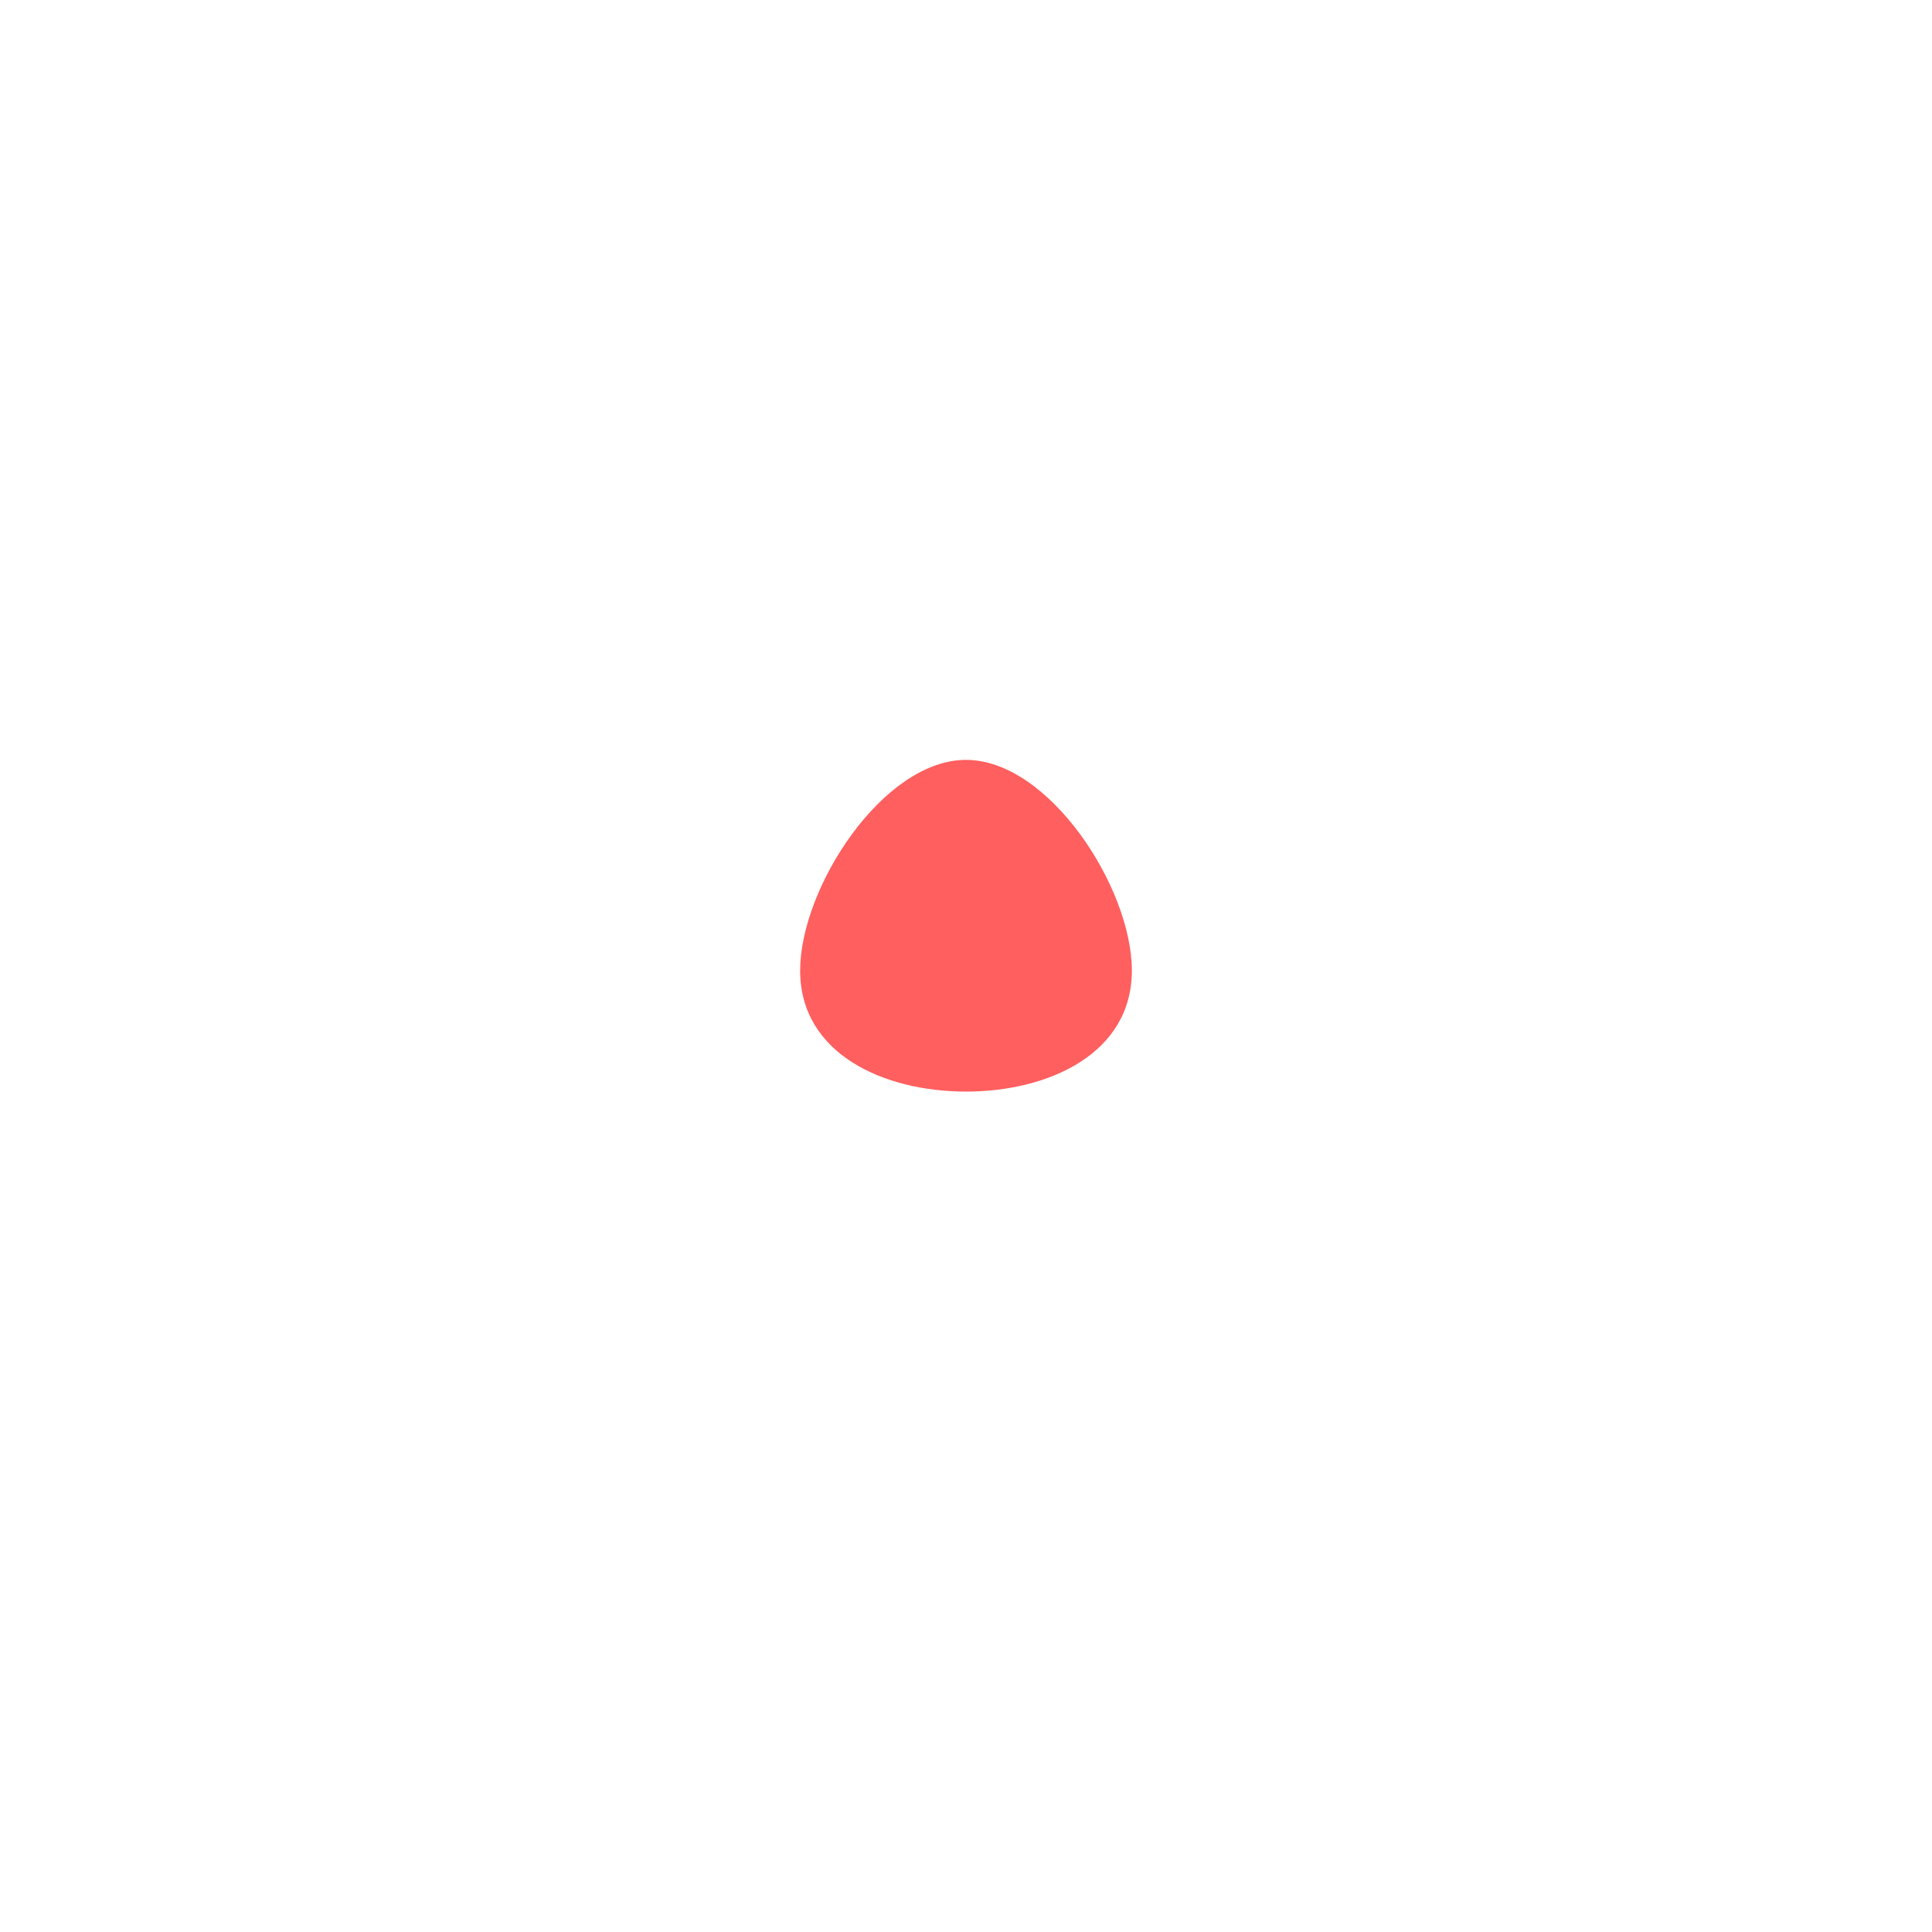
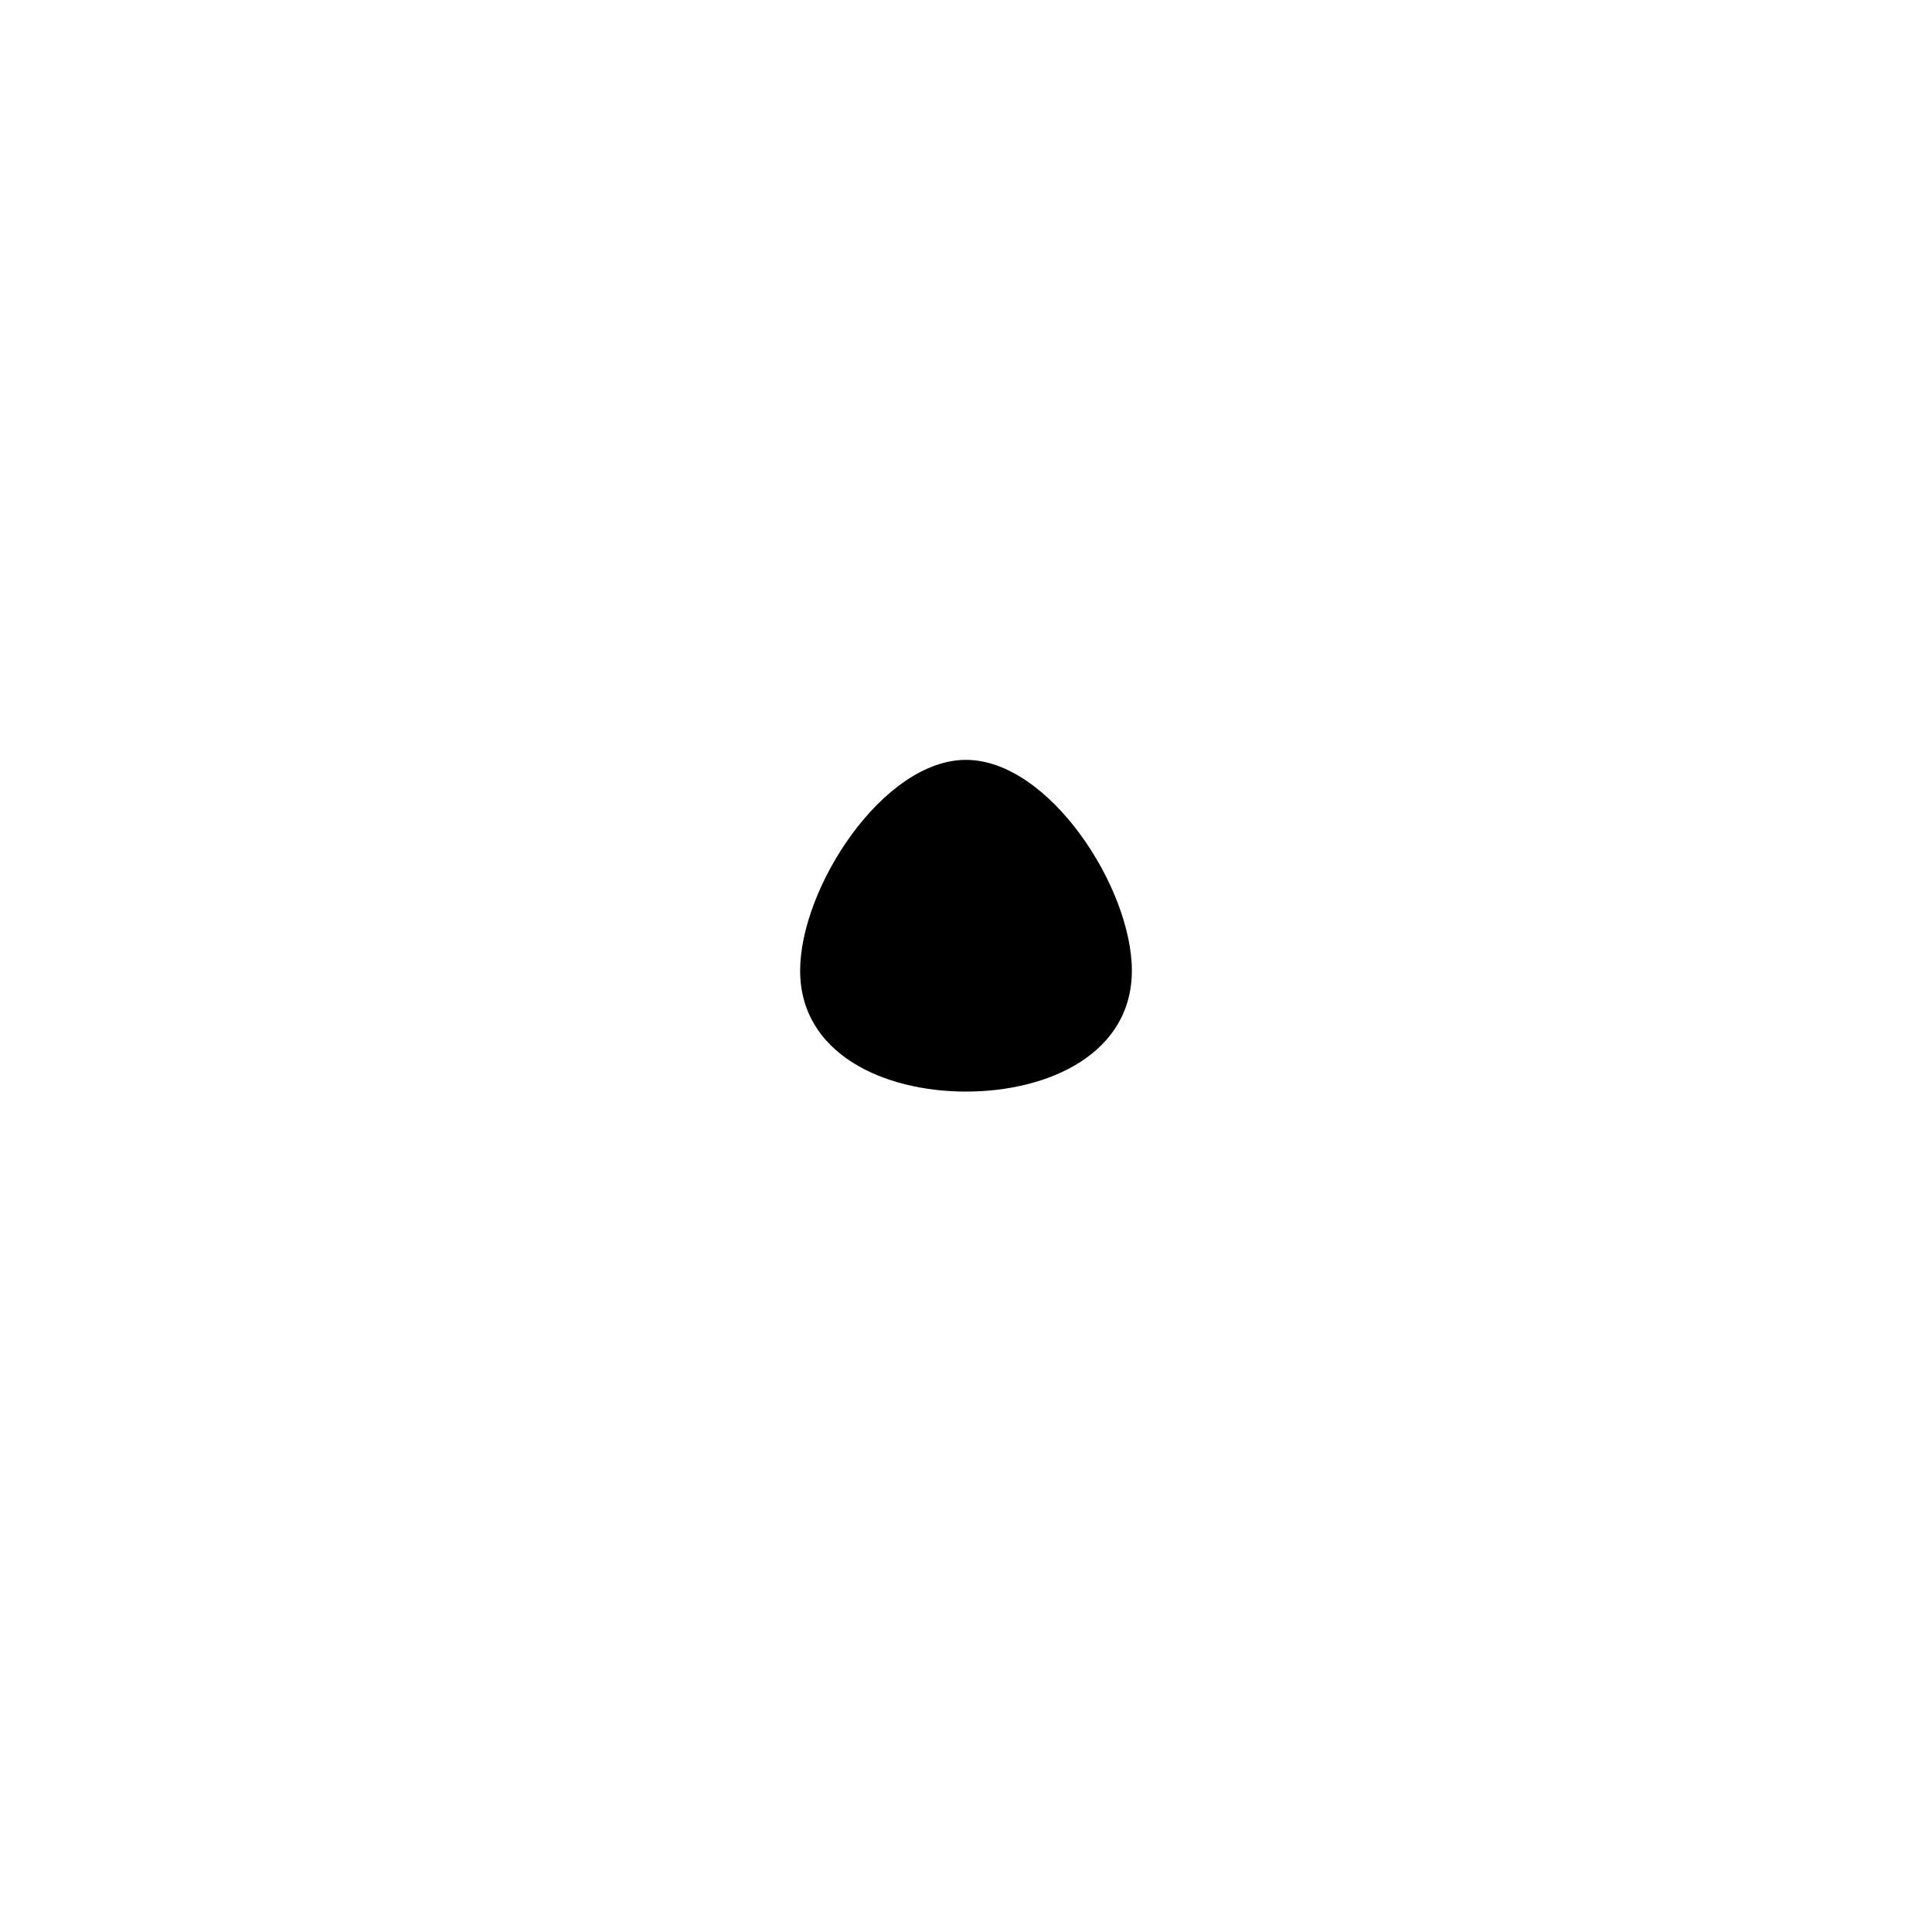
<svg xmlns="http://www.w3.org/2000/svg" width="52" height="52" viewBox="0 0 52 52" fill="none">
  <g id="mouth-03">
-     <path id="Vector" d="M26 20.452C23.768 20.452 21.536 23.893 21.536 26.124C21.536 28.355 23.771 29.38 26 29.38C28.229 29.38 30.464 28.357 30.464 26.124C30.464 23.891 28.235 20.452 26 20.452Z" fill="#FF5F5F" />
+     <path id="Vector" d="M26 20.452C23.768 20.452 21.536 23.893 21.536 26.124C21.536 28.355 23.771 29.38 26 29.38C28.229 29.38 30.464 28.357 30.464 26.124C30.464 23.891 28.235 20.452 26 20.452Z" fill="#000000" />
  </g>
</svg>
